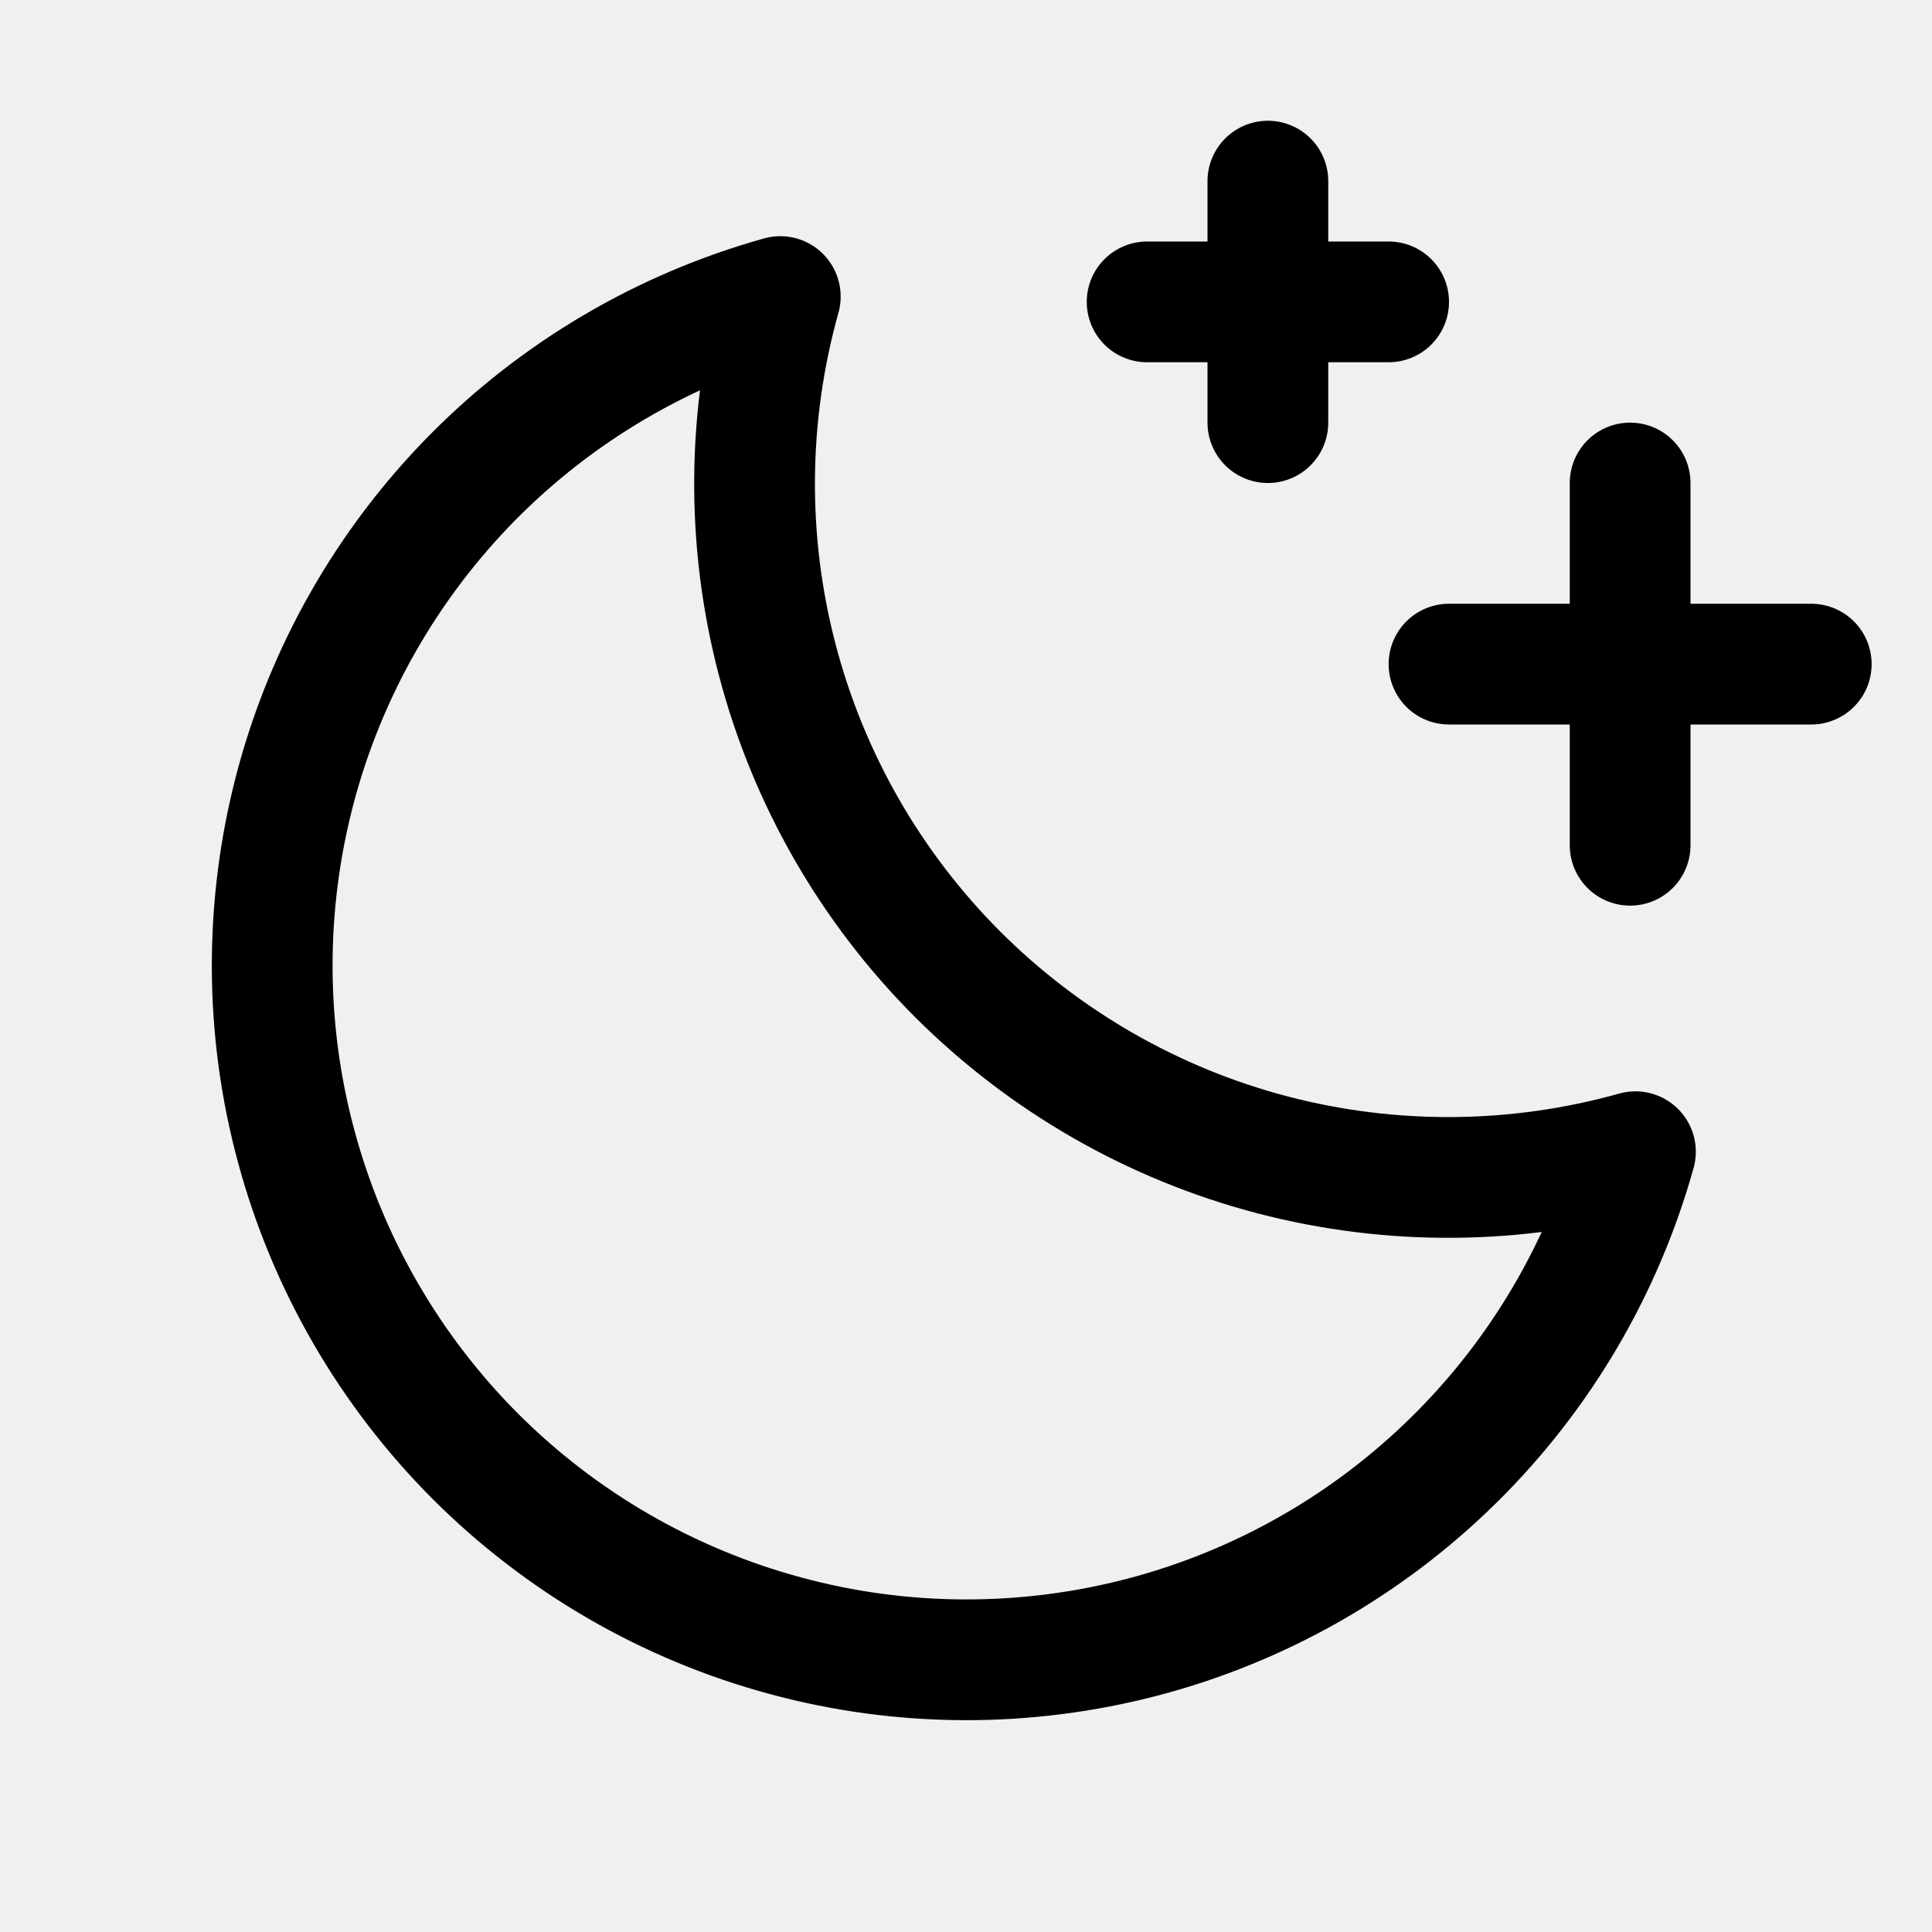
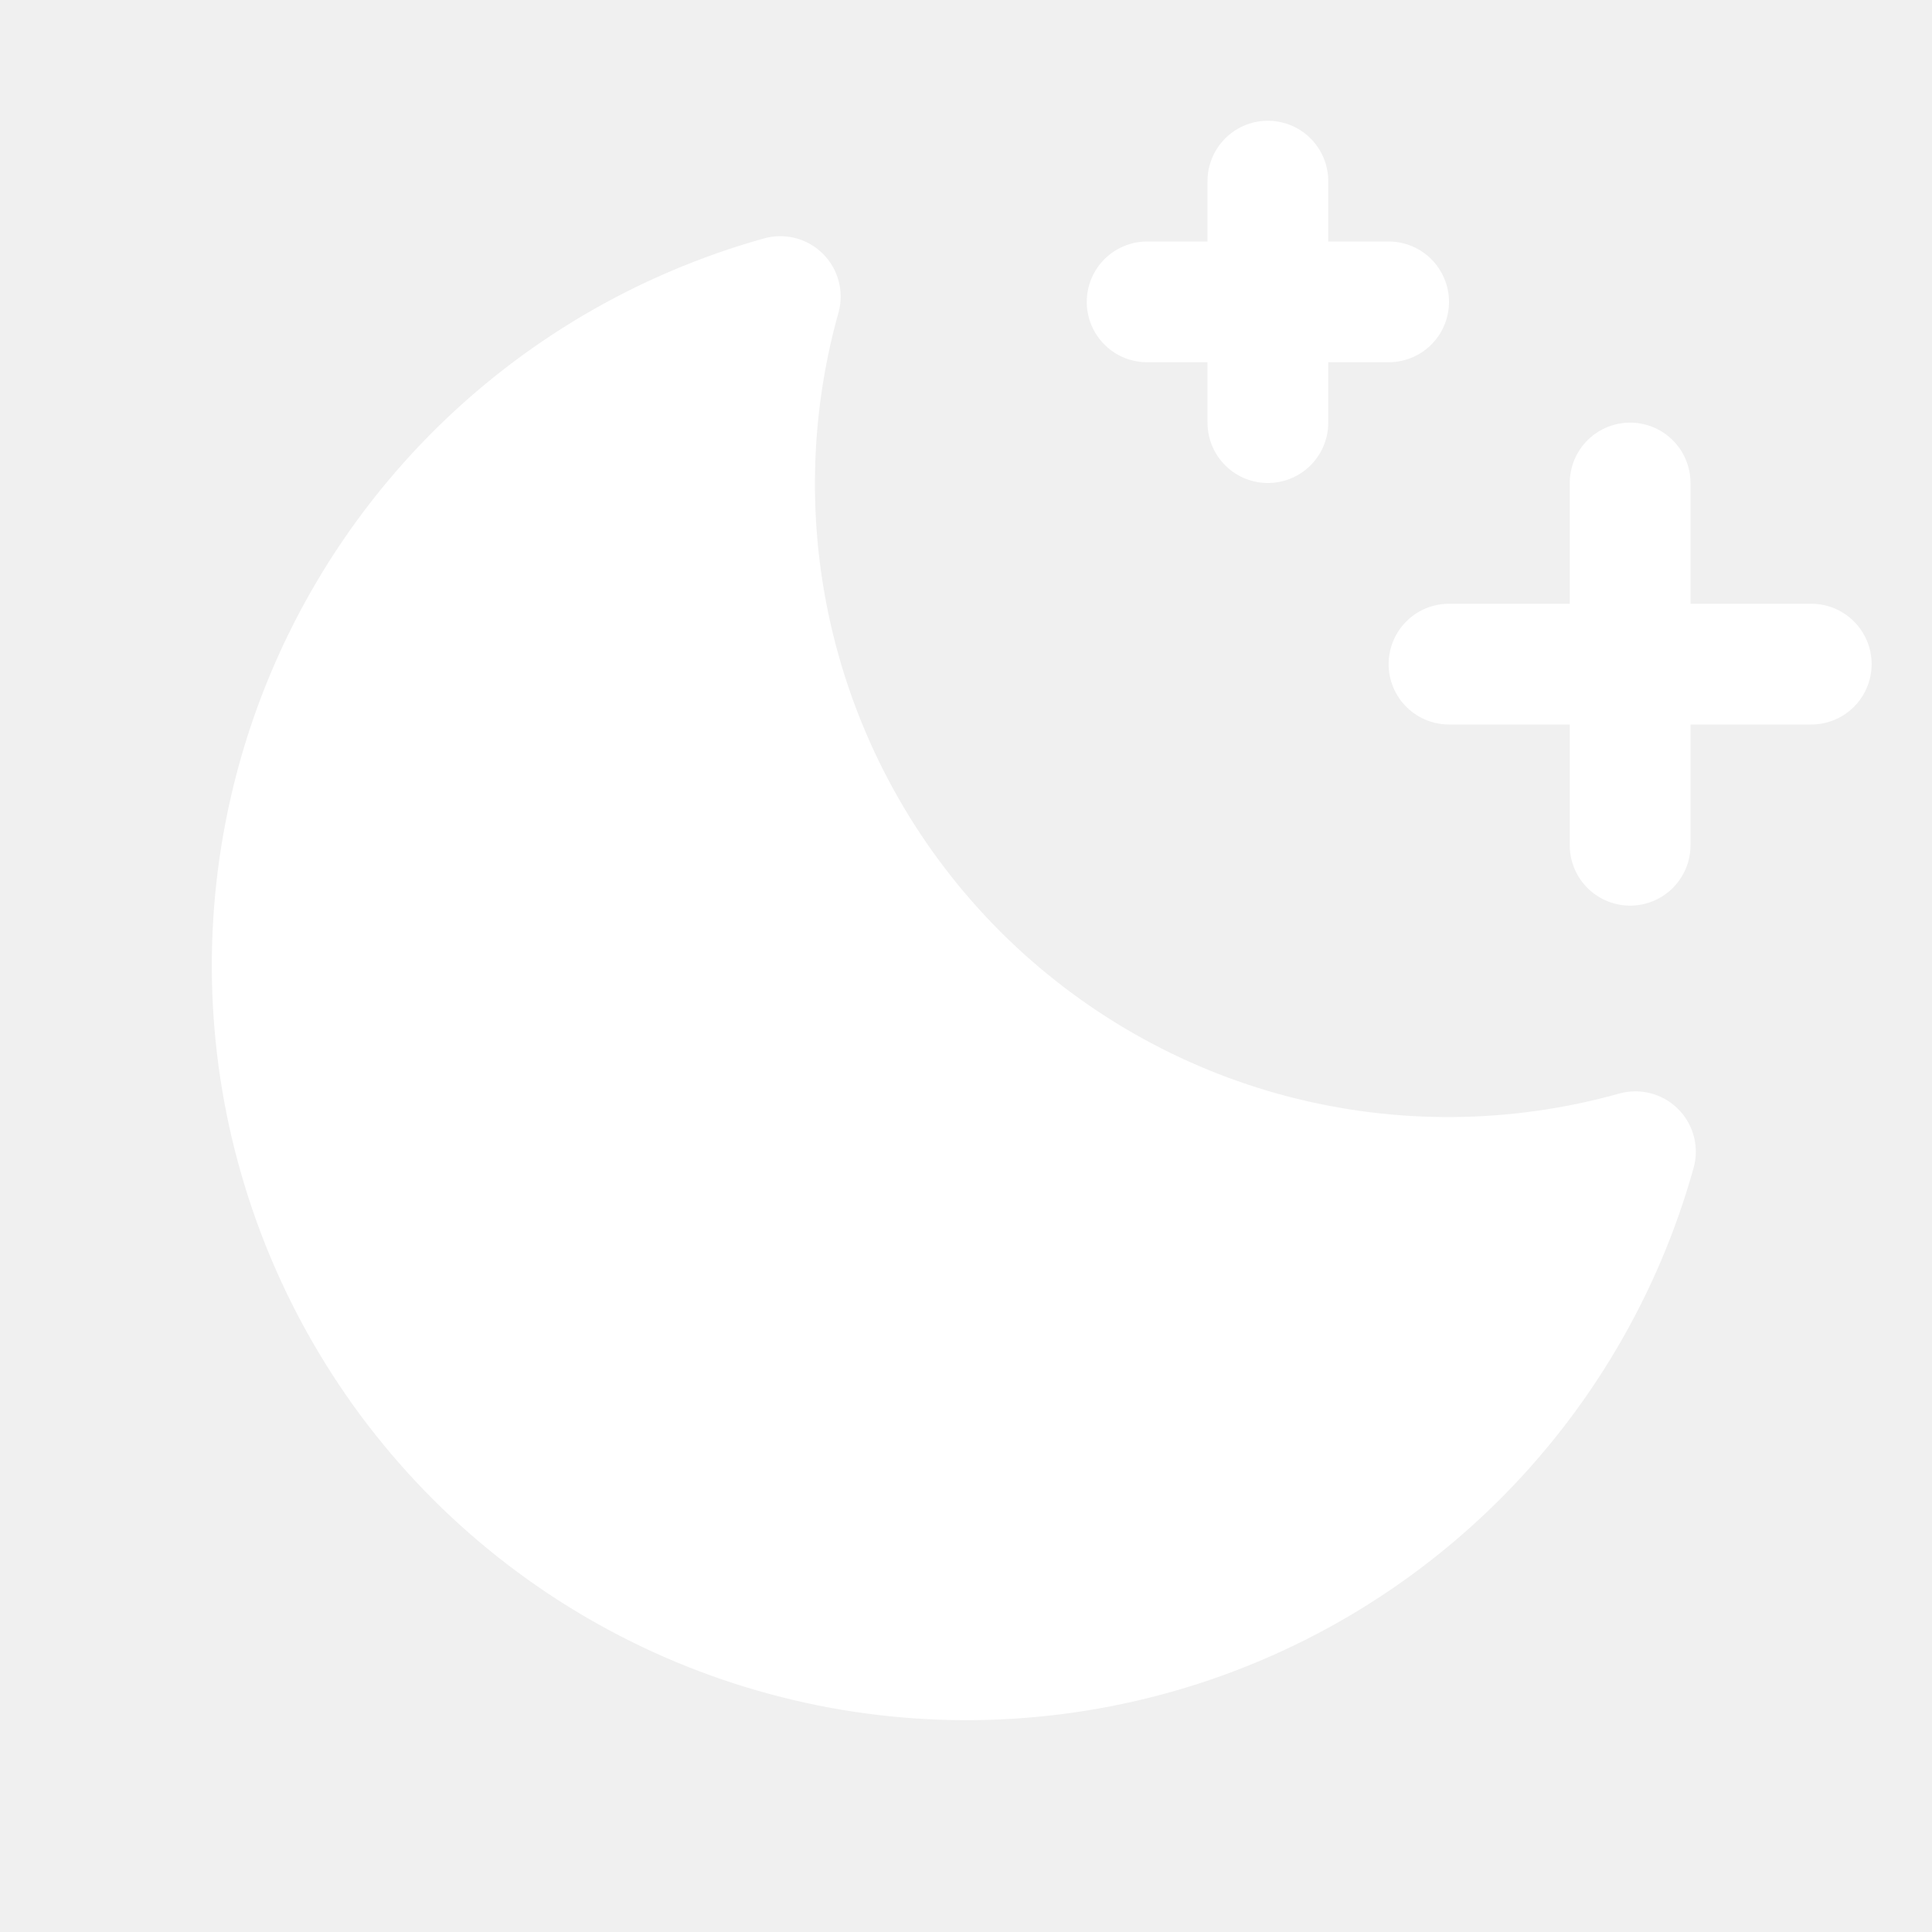
- <svg xmlns="http://www.w3.org/2000/svg" width="16" height="16" viewBox="0 0 16 16" fill="none">
-   <path d="M13.5 7V4" stroke="black" stroke-linecap="round" stroke-linejoin="round" />
-   <path d="M15 5.5H12" stroke="black" stroke-linecap="round" stroke-linejoin="round" />
-   <path d="M10.5 1.5V3.5" stroke="black" stroke-linecap="round" stroke-linejoin="round" />
-   <path d="M11.5 2.5H9.5" stroke="black" stroke-linecap="round" stroke-linejoin="round" />
-   <path d="M13.544 9.538C12.562 9.813 11.525 9.822 10.538 9.564C9.552 9.306 8.652 8.789 7.931 8.069C7.21 7.348 6.694 6.448 6.436 5.461C6.178 4.475 6.187 3.438 6.462 2.456C5.495 2.726 4.614 3.244 3.909 3.959C3.204 4.675 2.698 5.563 2.443 6.534C2.188 7.506 2.191 8.528 2.454 9.497C2.716 10.467 3.228 11.351 3.938 12.062C4.649 12.772 5.533 13.284 6.503 13.546C7.472 13.809 8.494 13.812 9.466 13.557C10.437 13.302 11.325 12.796 12.04 12.091C12.756 11.386 13.274 10.505 13.544 9.538Z" stroke="black" stroke-linecap="round" stroke-linejoin="round" />
+ <svg xmlns="http://www.w3.org/2000/svg" width="16" height="16" viewBox="0 0 16 16" fill="#FFF">
+   <path d="M13.5 7V4" stroke="#FFF" stroke-linecap="round" stroke-linejoin="round" />
+   <path d="M15 5.5H12" stroke="#FFF" stroke-linecap="round" stroke-linejoin="round" />
+   <path d="M10.5 1.5V3.5" stroke="#FFF" stroke-linecap="round" stroke-linejoin="round" />
+   <path d="M11.5 2.5H9.5" stroke="#FFF" stroke-linecap="round" stroke-linejoin="round" />
+   <path d="M13.544 9.538C12.562 9.813 11.525 9.822 10.538 9.564C9.552 9.306 8.652 8.789 7.931 8.069C7.21 7.348 6.694 6.448 6.436 5.461C6.178 4.475 6.187 3.438 6.462 2.456C5.495 2.726 4.614 3.244 3.909 3.959C3.204 4.675 2.698 5.563 2.443 6.534C2.188 7.506 2.191 8.528 2.454 9.497C2.716 10.467 3.228 11.351 3.938 12.062C4.649 12.772 5.533 13.284 6.503 13.546C7.472 13.809 8.494 13.812 9.466 13.557C10.437 13.302 11.325 12.796 12.04 12.091C12.756 11.386 13.274 10.505 13.544 9.538Z" stroke="#FFF" stroke-linecap="round" stroke-linejoin="round" />
</svg>
